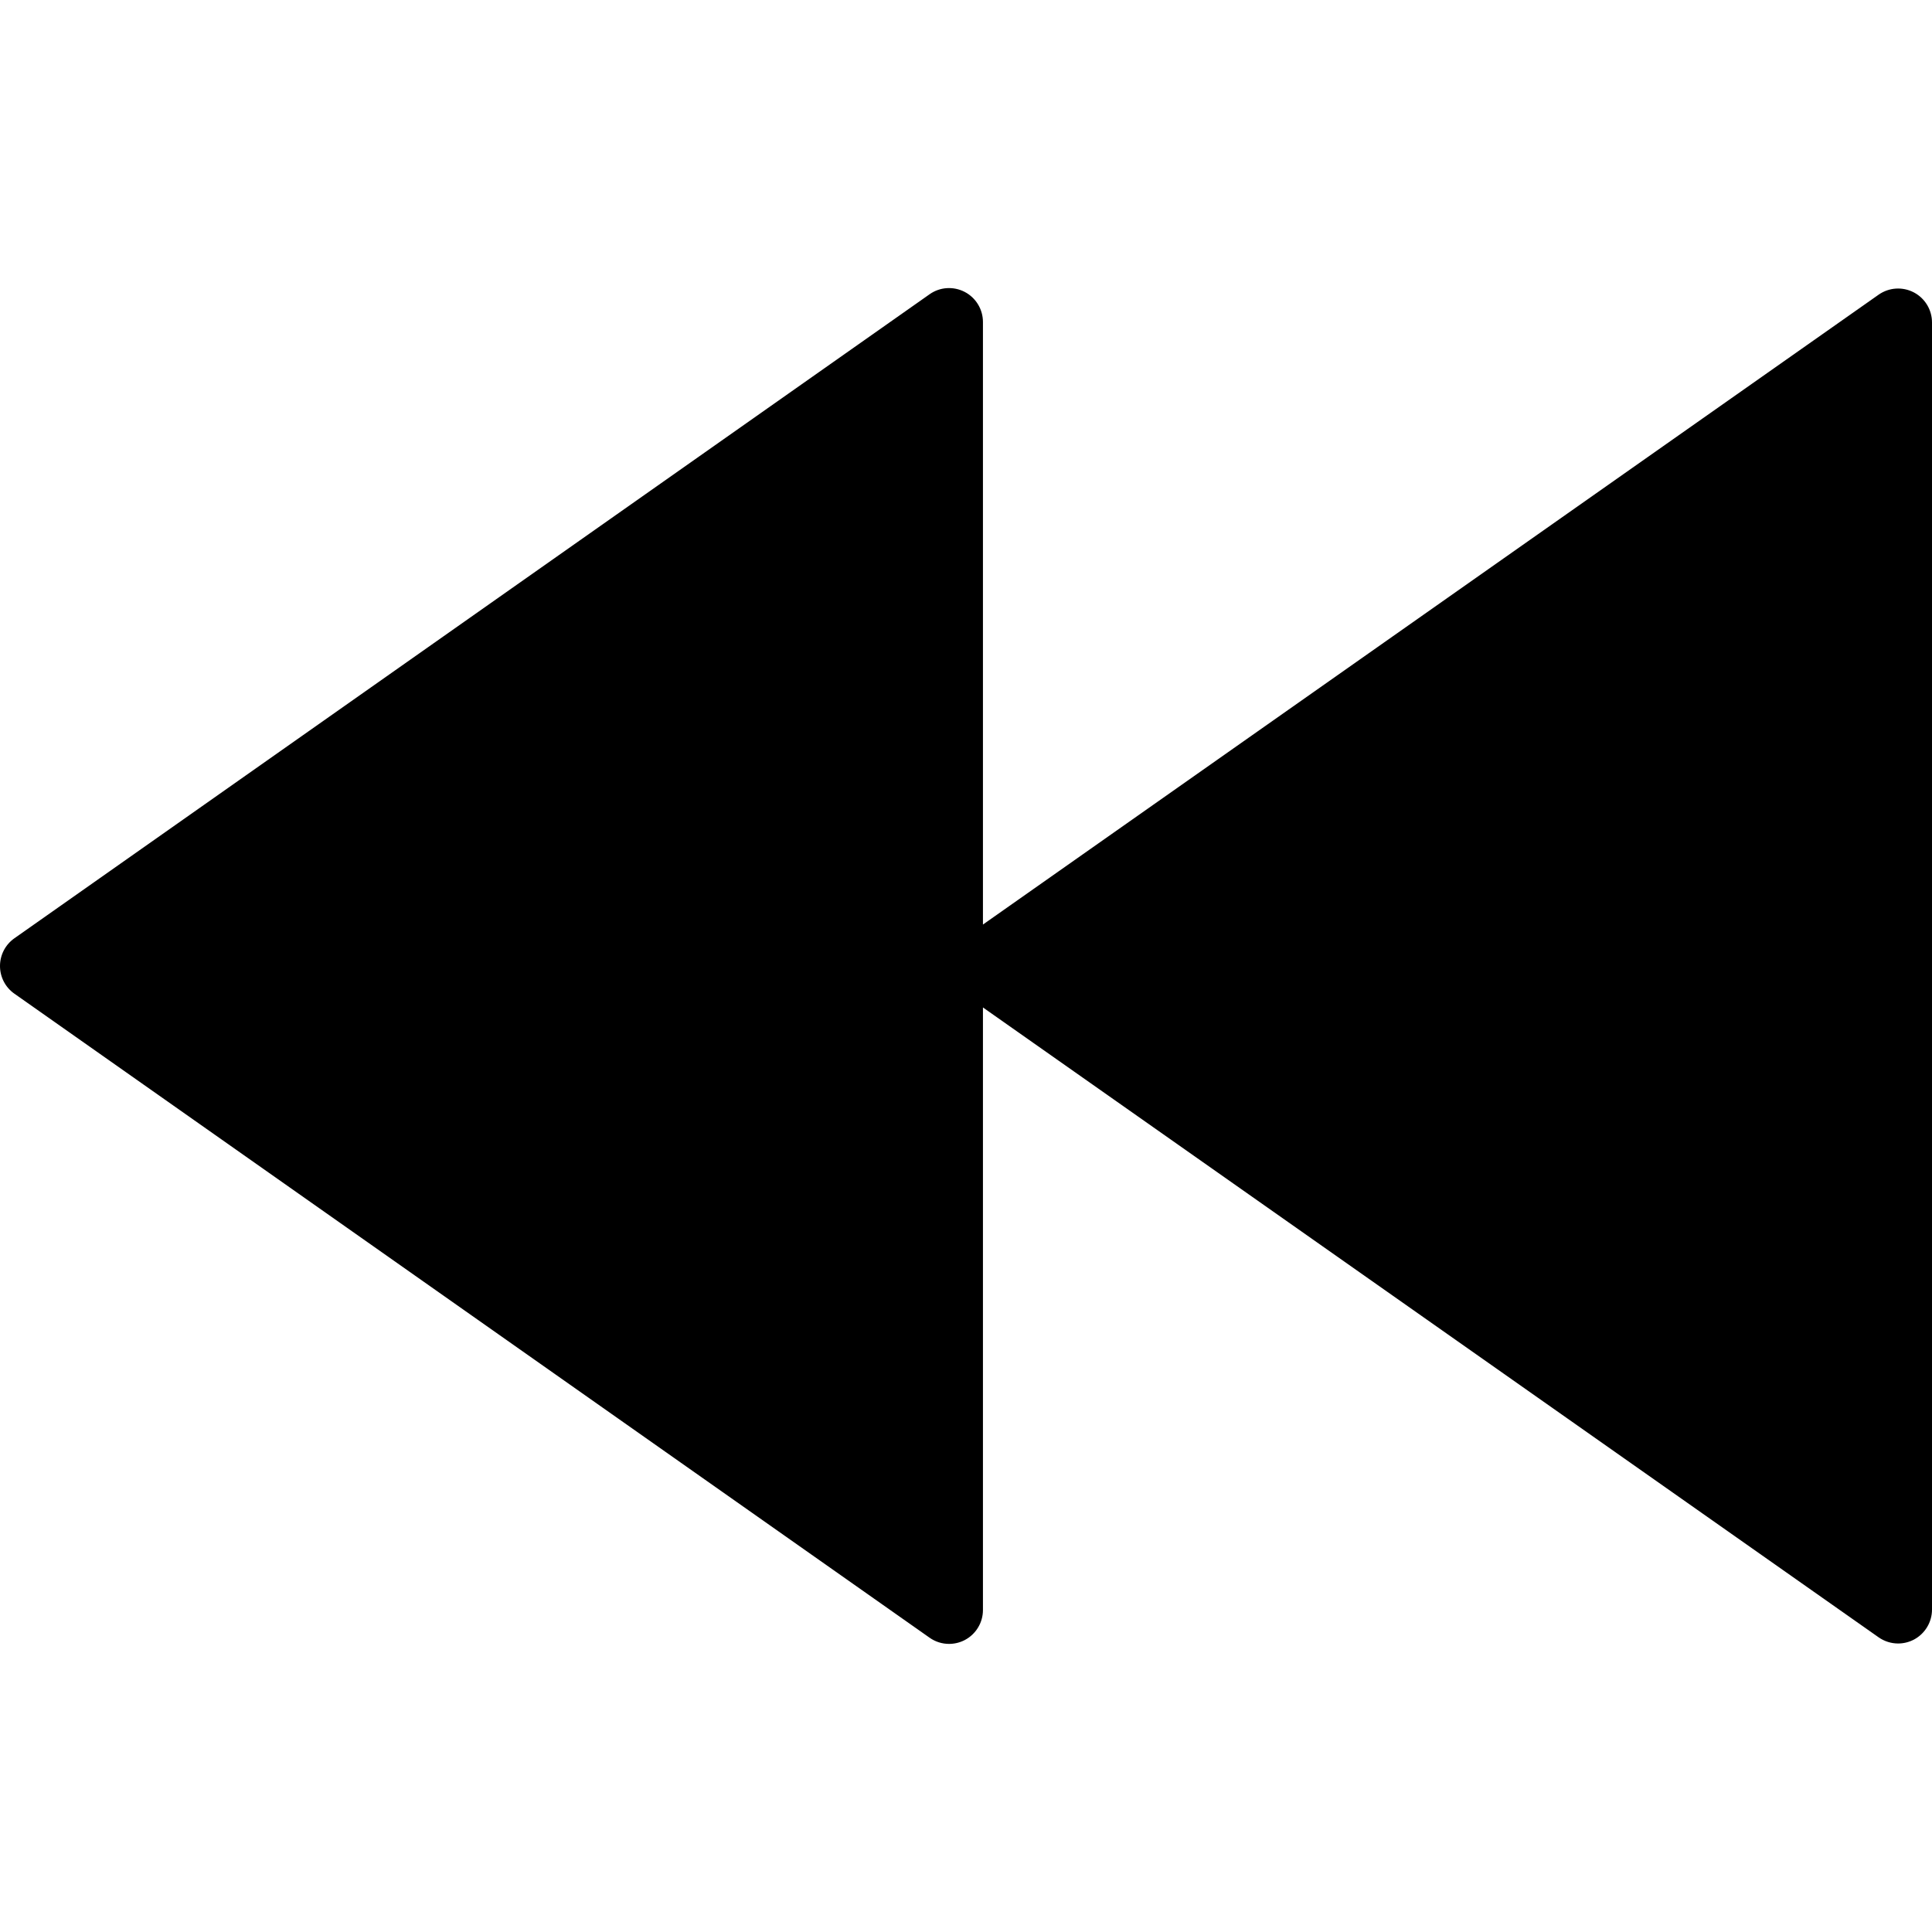
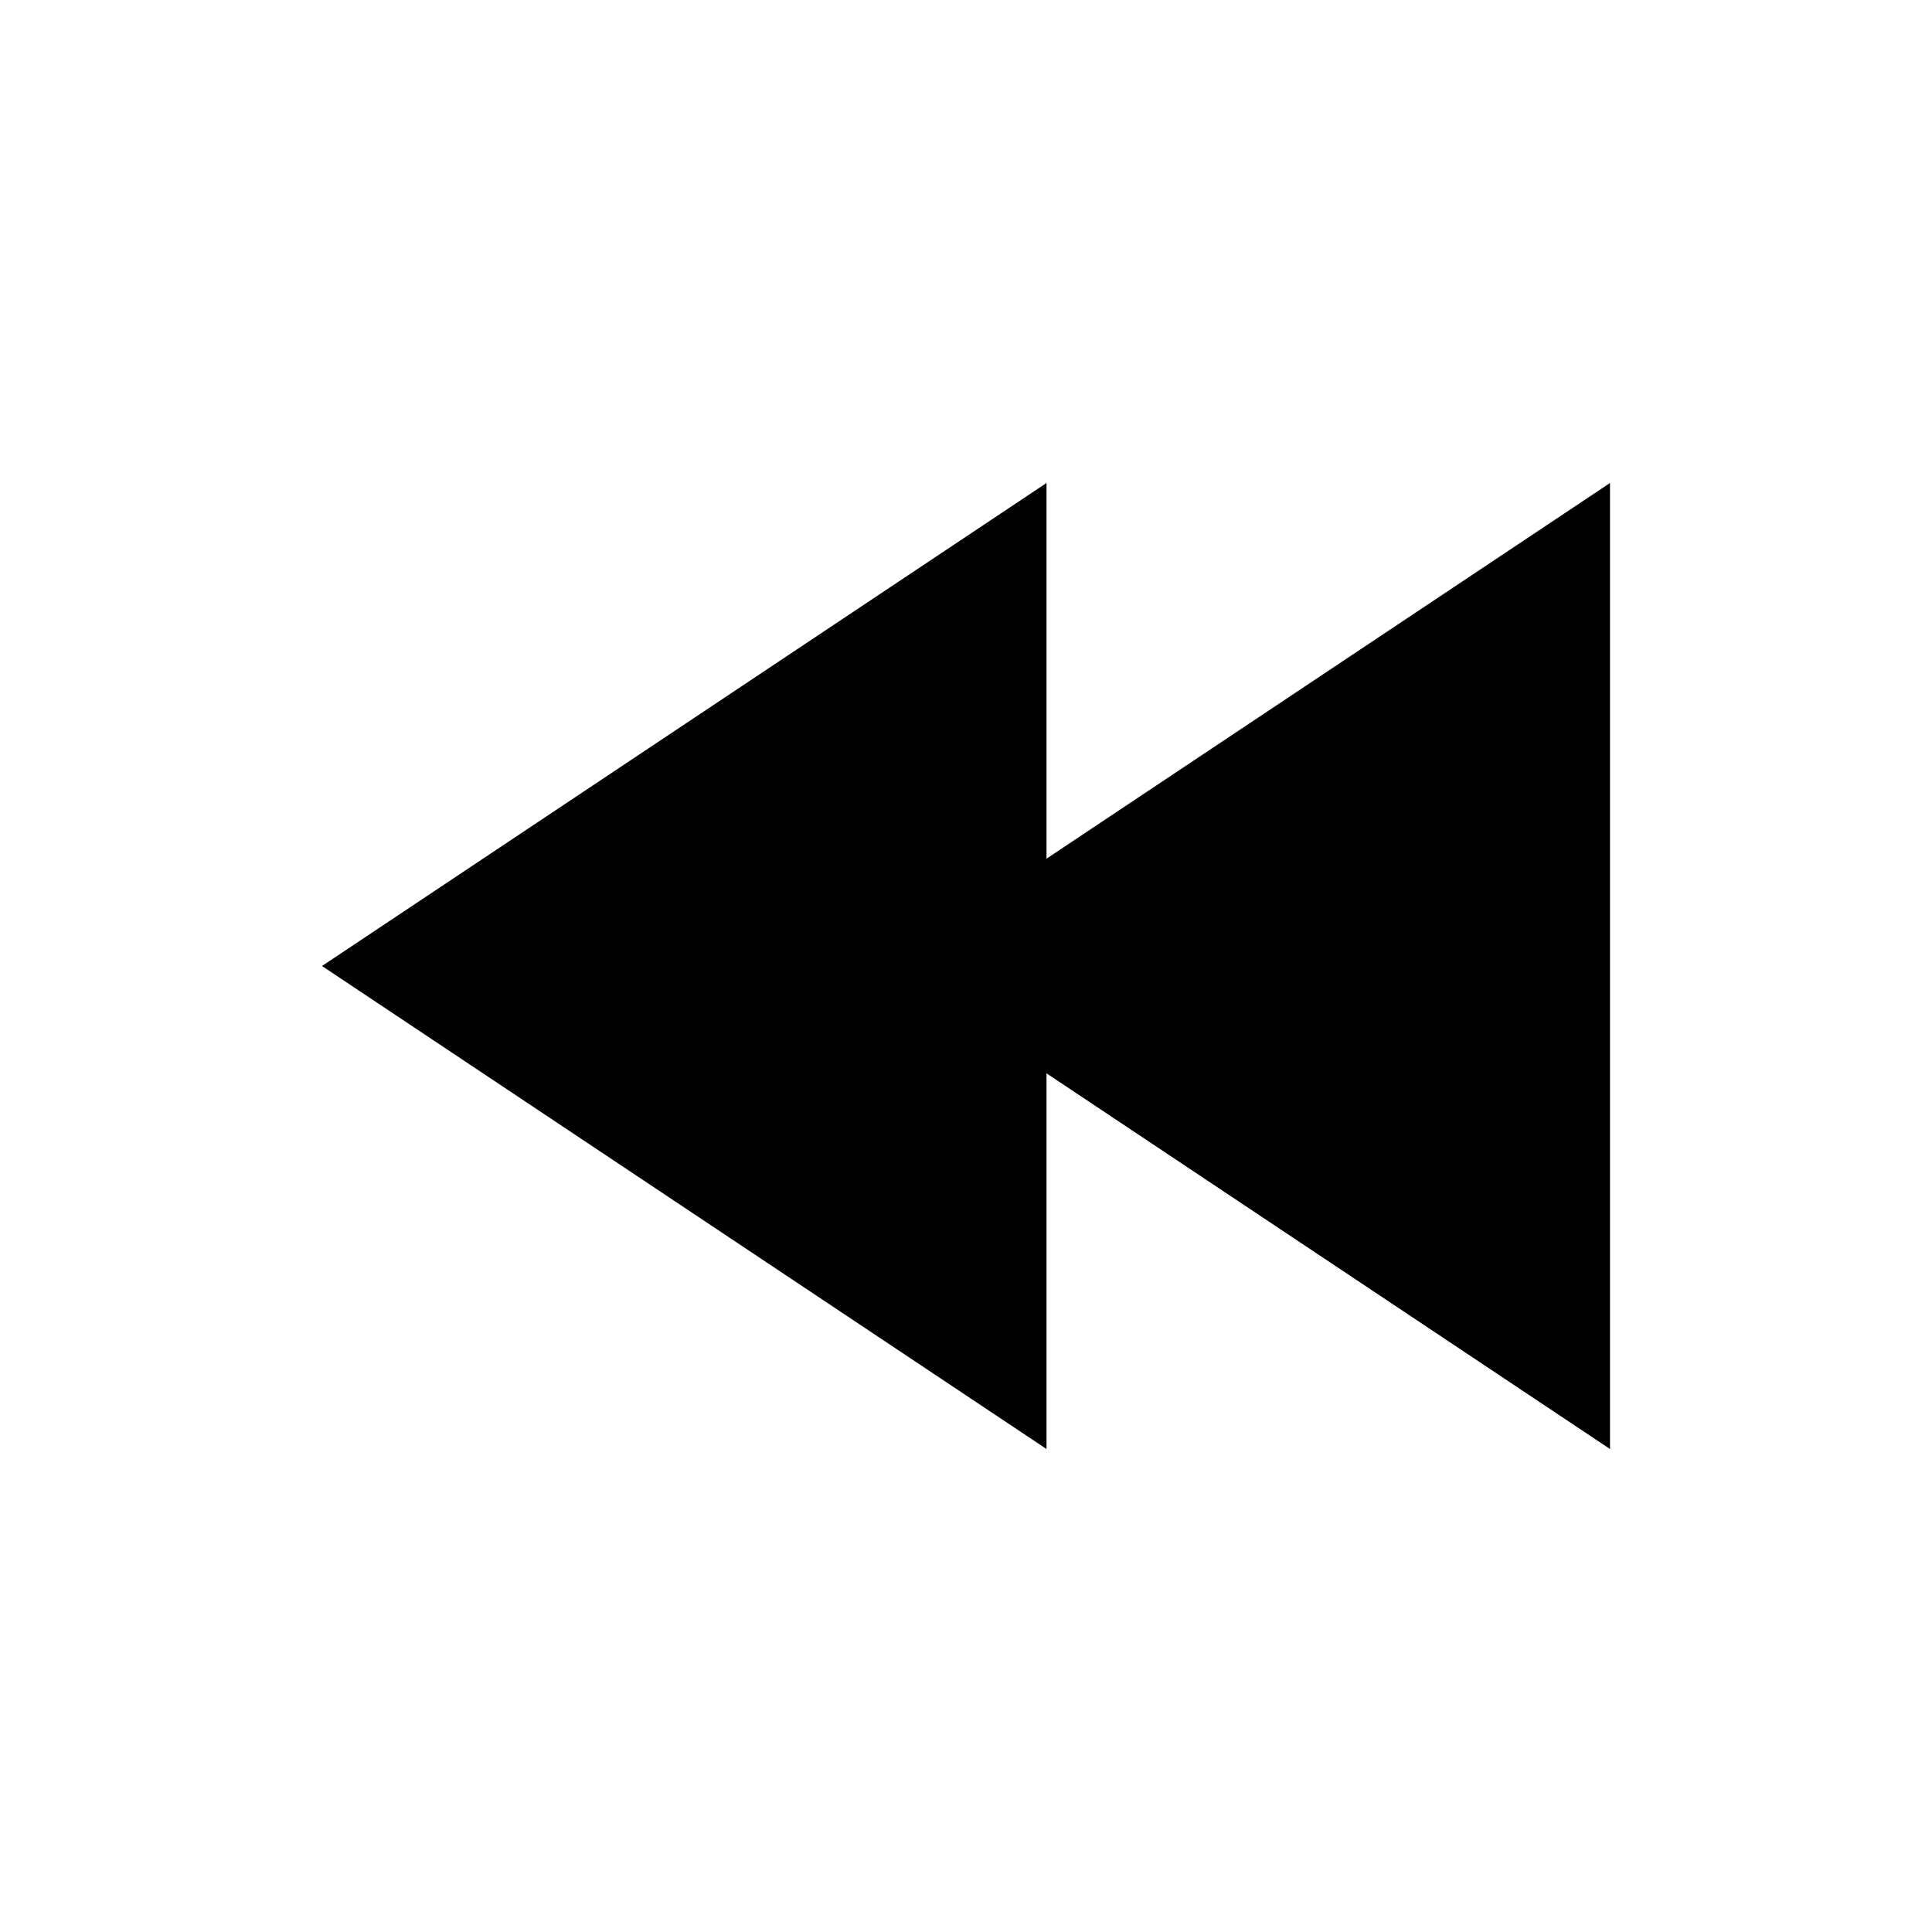
- <svg xmlns="http://www.w3.org/2000/svg" version="1.1" id="Capa_1" x="0px" y="0px" viewBox="0 0 57 57" style="enable-background:new 0 0 57 57;" xml:space="preserve">
-   <path d="M56.461,8.625c-0.333-0.172-0.73-0.145-1.036,0.069L29,27.277V9.5c0-0.373-0.208-0.716-0.539-0.888  c-0.333-0.172-0.731-0.146-1.036,0.07l-27,19C0.158,27.869,0,28.175,0,28.5s0.158,0.631,0.425,0.817l27,19  C27.597,48.439,27.798,48.5,28,48.5c0.157,0,0.315-0.037,0.461-0.112C28.792,48.216,29,47.873,29,47.5V29.723l26.425,18.583  c0.172,0.12,0.373,0.182,0.575,0.182c0.157,0,0.315-0.037,0.461-0.112C56.792,48.203,57,47.86,57,47.487V9.513  C57,9.14,56.792,8.797,56.461,8.625z" />
-   <g>
- </g>
-   <g>
- </g>
-   <g>
- </g>
-   <g>
- </g>
-   <g>
- </g>
-   <g>
- </g>
-   <g>
- </g>
-   <g>
- </g>
-   <g>
- </g>
-   <g>
- </g>
-   <g>
- </g>
-   <g>
- </g>
-   <g>
- </g>
-   <g>
- </g>
-   <g>
- </g>
+ <svg xmlns="http://www.w3.org/2000/svg" version="1.1" id="Layer_1" x="0px" y="0px" viewBox="0 0 24 24" style="enable-background:new 0 0 24 24;" xml:space="preserve">
+   <g id="Page-1">
+     <g id="RF-2" transform="translate(-1388, -860)">
+       <g id="Group-9-Copy-2" transform="translate(1304, 854)">
+         <g id="Group-8-Copy-3" transform="translate(80, 0)">
+           <g id="Group-8-Copy-4" transform="translate(12, 12) rotate(-360) translate(-12, -12) ">
+             <g id="Group-4" transform="translate(12, 12) scale(-1, 1) translate(-12, -12) ">
+               <path id="Combined-Shape" d="M7,19.333L0,24V12l7,4.667V12l9,6l-9,6V19.333z" />
+             </g>
+           </g>
+         </g>
+       </g>
+     </g>
+   </g>
</svg>
